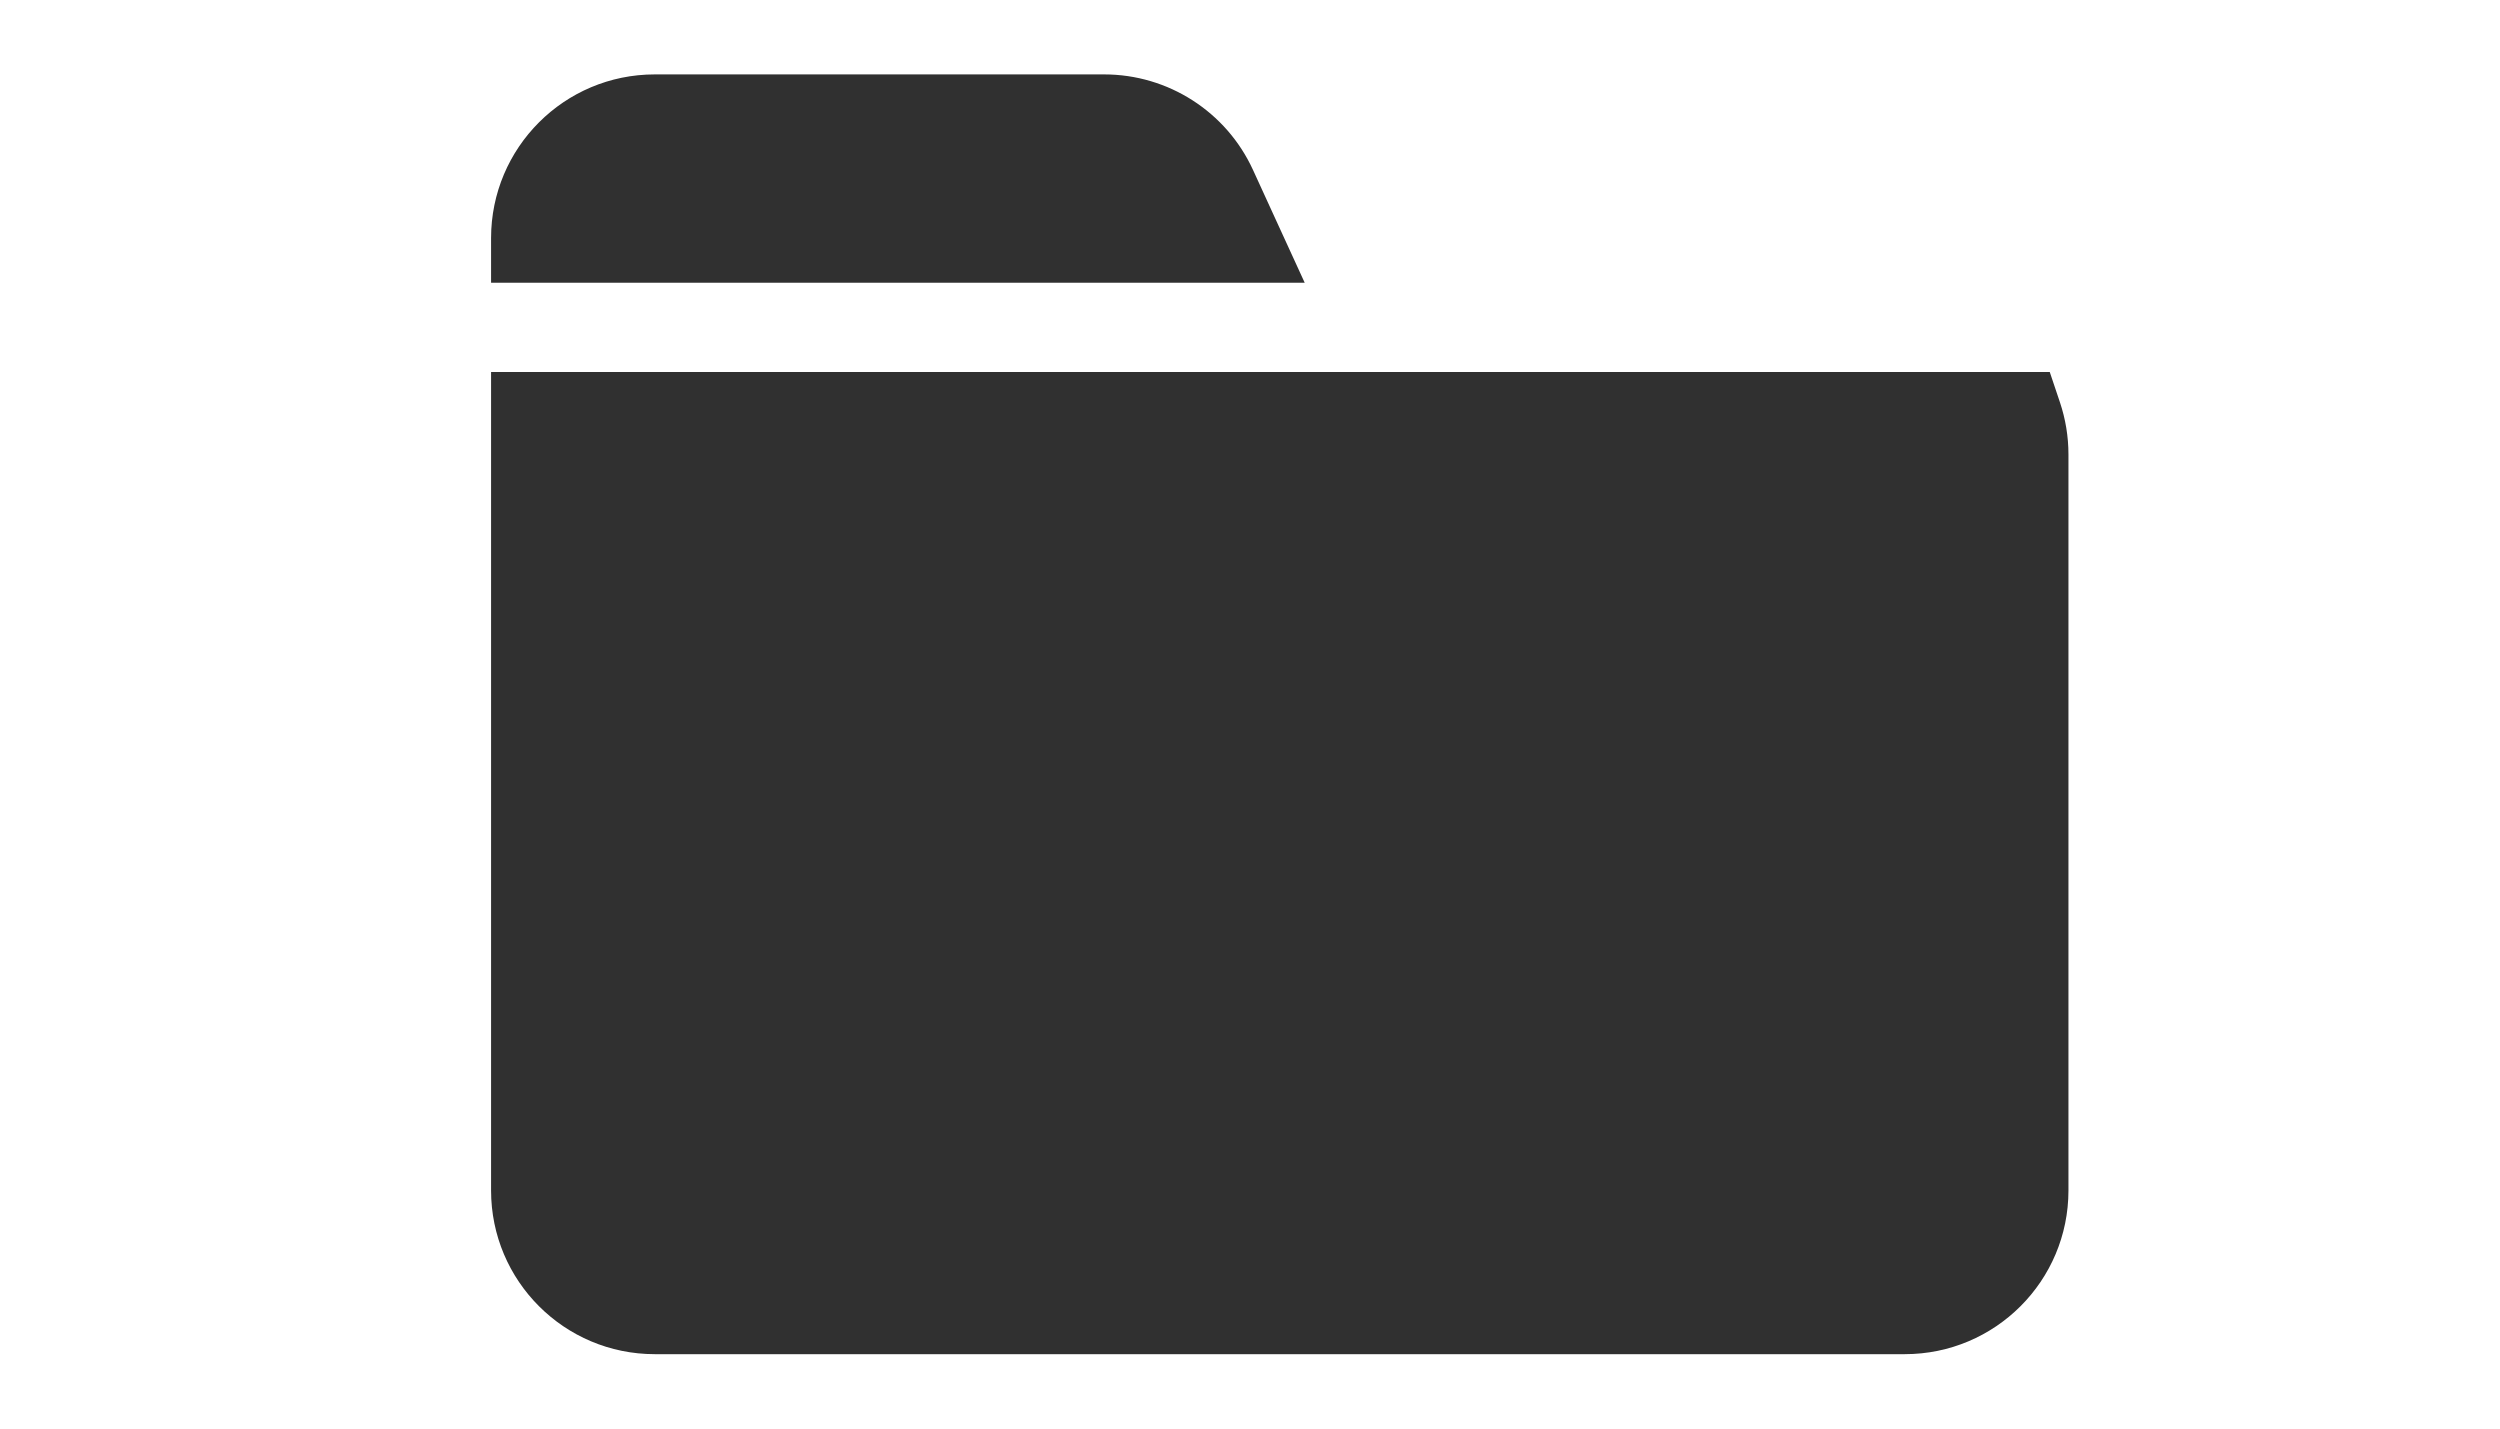
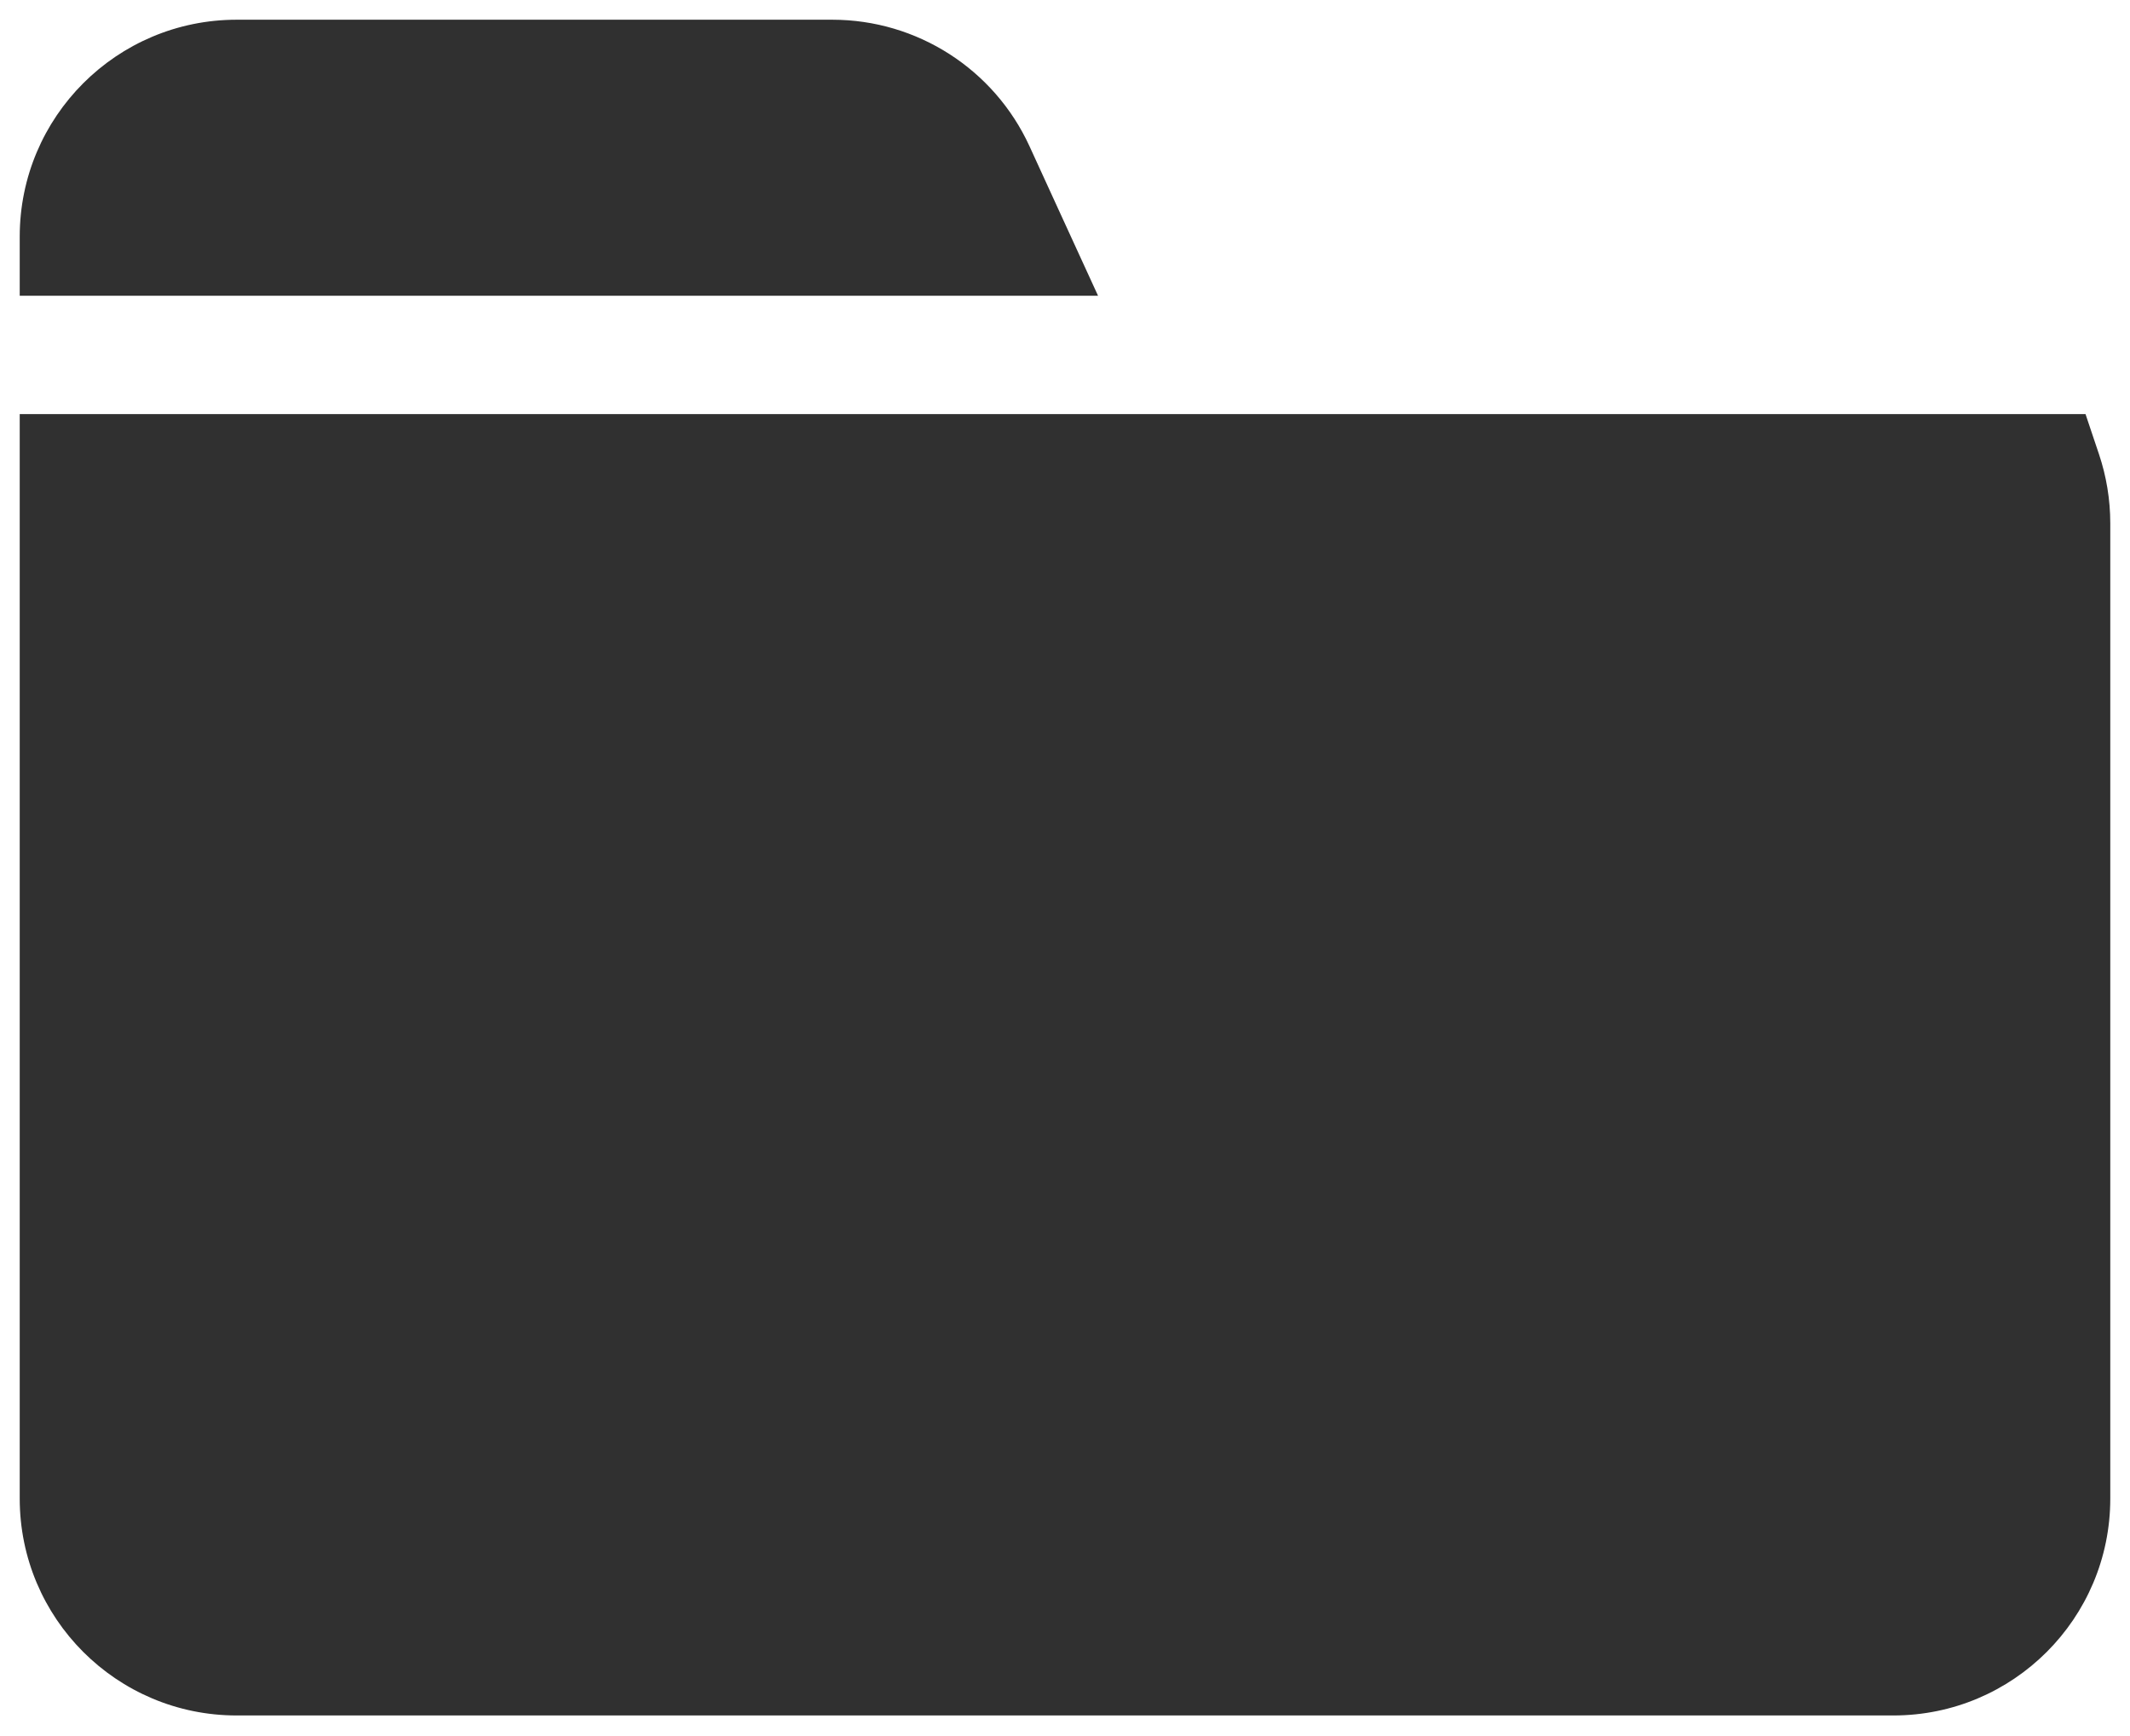
- <svg xmlns="http://www.w3.org/2000/svg" width="42" height="24" viewBox="0 0 42 24" fill="none">
-   <path fill-rule="evenodd" clip-rule="evenodd" d="M9 20C9 21.105 9.895 22 11 22H32C33.105 22 34 21.105 34 20V7.636C34 7.414 33.964 7.2 33.897 7H9V20ZM20.75 4H9C9 2.895 9.895 2 11 2H18.55C19.332 2 20.042 2.456 20.368 3.167L20.75 4Z" fill="#303030" />
-   <path d="M33.897 7L34.608 6.762L34.436 6.25H33.897V7ZM9 7V6.25H8.25V7H9ZM9 4H8.25V4.75H9V4ZM20.75 4V4.75H21.919L21.432 3.688L20.75 4ZM20.368 3.167L19.686 3.479L19.686 3.479L20.368 3.167ZM11 21.25C10.31 21.25 9.75 20.69 9.75 20H8.25C8.25 21.519 9.481 22.75 11 22.75V21.25ZM32 21.25H11V22.75H32V21.25ZM33.25 20C33.25 20.69 32.69 21.25 32 21.25V22.75C33.519 22.75 34.75 21.519 34.75 20H33.25ZM33.25 7.636V20H34.75V7.636H33.25ZM33.186 7.238C33.227 7.362 33.25 7.496 33.25 7.636H34.75C34.75 7.332 34.7 7.037 34.608 6.762L33.186 7.238ZM33.897 6.25H9V7.75H33.897V6.25ZM9.75 20V7H8.25V20H9.75ZM9 4.75H20.75V3.25H9V4.75ZM9.75 4C9.75 3.31 10.31 2.75 11 2.75V1.25C9.481 1.25 8.25 2.481 8.25 4H9.75ZM11 2.75H18.55V1.25H11V2.75ZM18.55 2.75C19.039 2.75 19.483 3.035 19.686 3.479L21.05 2.854C20.602 1.877 19.625 1.25 18.55 1.25V2.75ZM19.686 3.479L20.068 4.312L21.432 3.688L21.05 2.854L19.686 3.479Z" fill="#303030" />
+ <svg xmlns="http://www.w3.org/2000/svg" width="27" height="22" viewBox="0 0 27 22" fill="none">
+   <path fill-rule="evenodd" clip-rule="evenodd" d="M1 19C1 20.105 1.895 21 3 21H24C25.105 21 26 20.105 26 19V6.636C26 6.414 25.964 6.2 25.897 6H1V19ZM12.75 3H1C1 1.895 1.895 1 3 1H10.55C11.332 1 12.042 1.456 12.368 2.167L12.75 3Z" fill="#303030" />
+   <path d="M25.897 6L26.608 5.762L26.436 5.25H25.897V6ZM1 6V5.25H0.25V6H1ZM1 3H0.25V3.75H1V3ZM12.75 3V3.75H13.919L13.432 2.688L12.75 3ZM12.368 2.167L11.686 2.479L11.686 2.479L12.368 2.167ZM3 20.25C2.31 20.25 1.75 19.69 1.75 19H0.25C0.25 20.519 1.481 21.75 3 21.75V20.25ZM24 20.25H3V21.75H24V20.25ZM25.25 19C25.25 19.69 24.69 20.25 24 20.25V21.75C25.519 21.75 26.75 20.519 26.75 19H25.25ZM25.25 6.636V19H26.75V6.636H25.25ZM25.186 6.238C25.227 6.362 25.25 6.496 25.25 6.636H26.75C26.75 6.332 26.7 6.037 26.608 5.762L25.186 6.238ZM25.897 5.25H1V6.75H25.897V5.25ZM1.75 19V6H0.25V19H1.75ZM1 3.75H12.75V2.25H1V3.75ZM1.75 3C1.75 2.31 2.31 1.75 3 1.75V0.25C1.481 0.25 0.25 1.481 0.25 3H1.75ZM3 1.75H10.55V0.25H3V1.75ZM10.55 1.75C11.039 1.75 11.483 2.035 11.686 2.479L13.05 1.854C12.602 0.877 11.625 0.25 10.55 0.25V1.75ZM11.686 2.479L12.068 3.312L13.432 2.688L13.05 1.854L11.686 2.479Z" fill="#303030" />
</svg>
